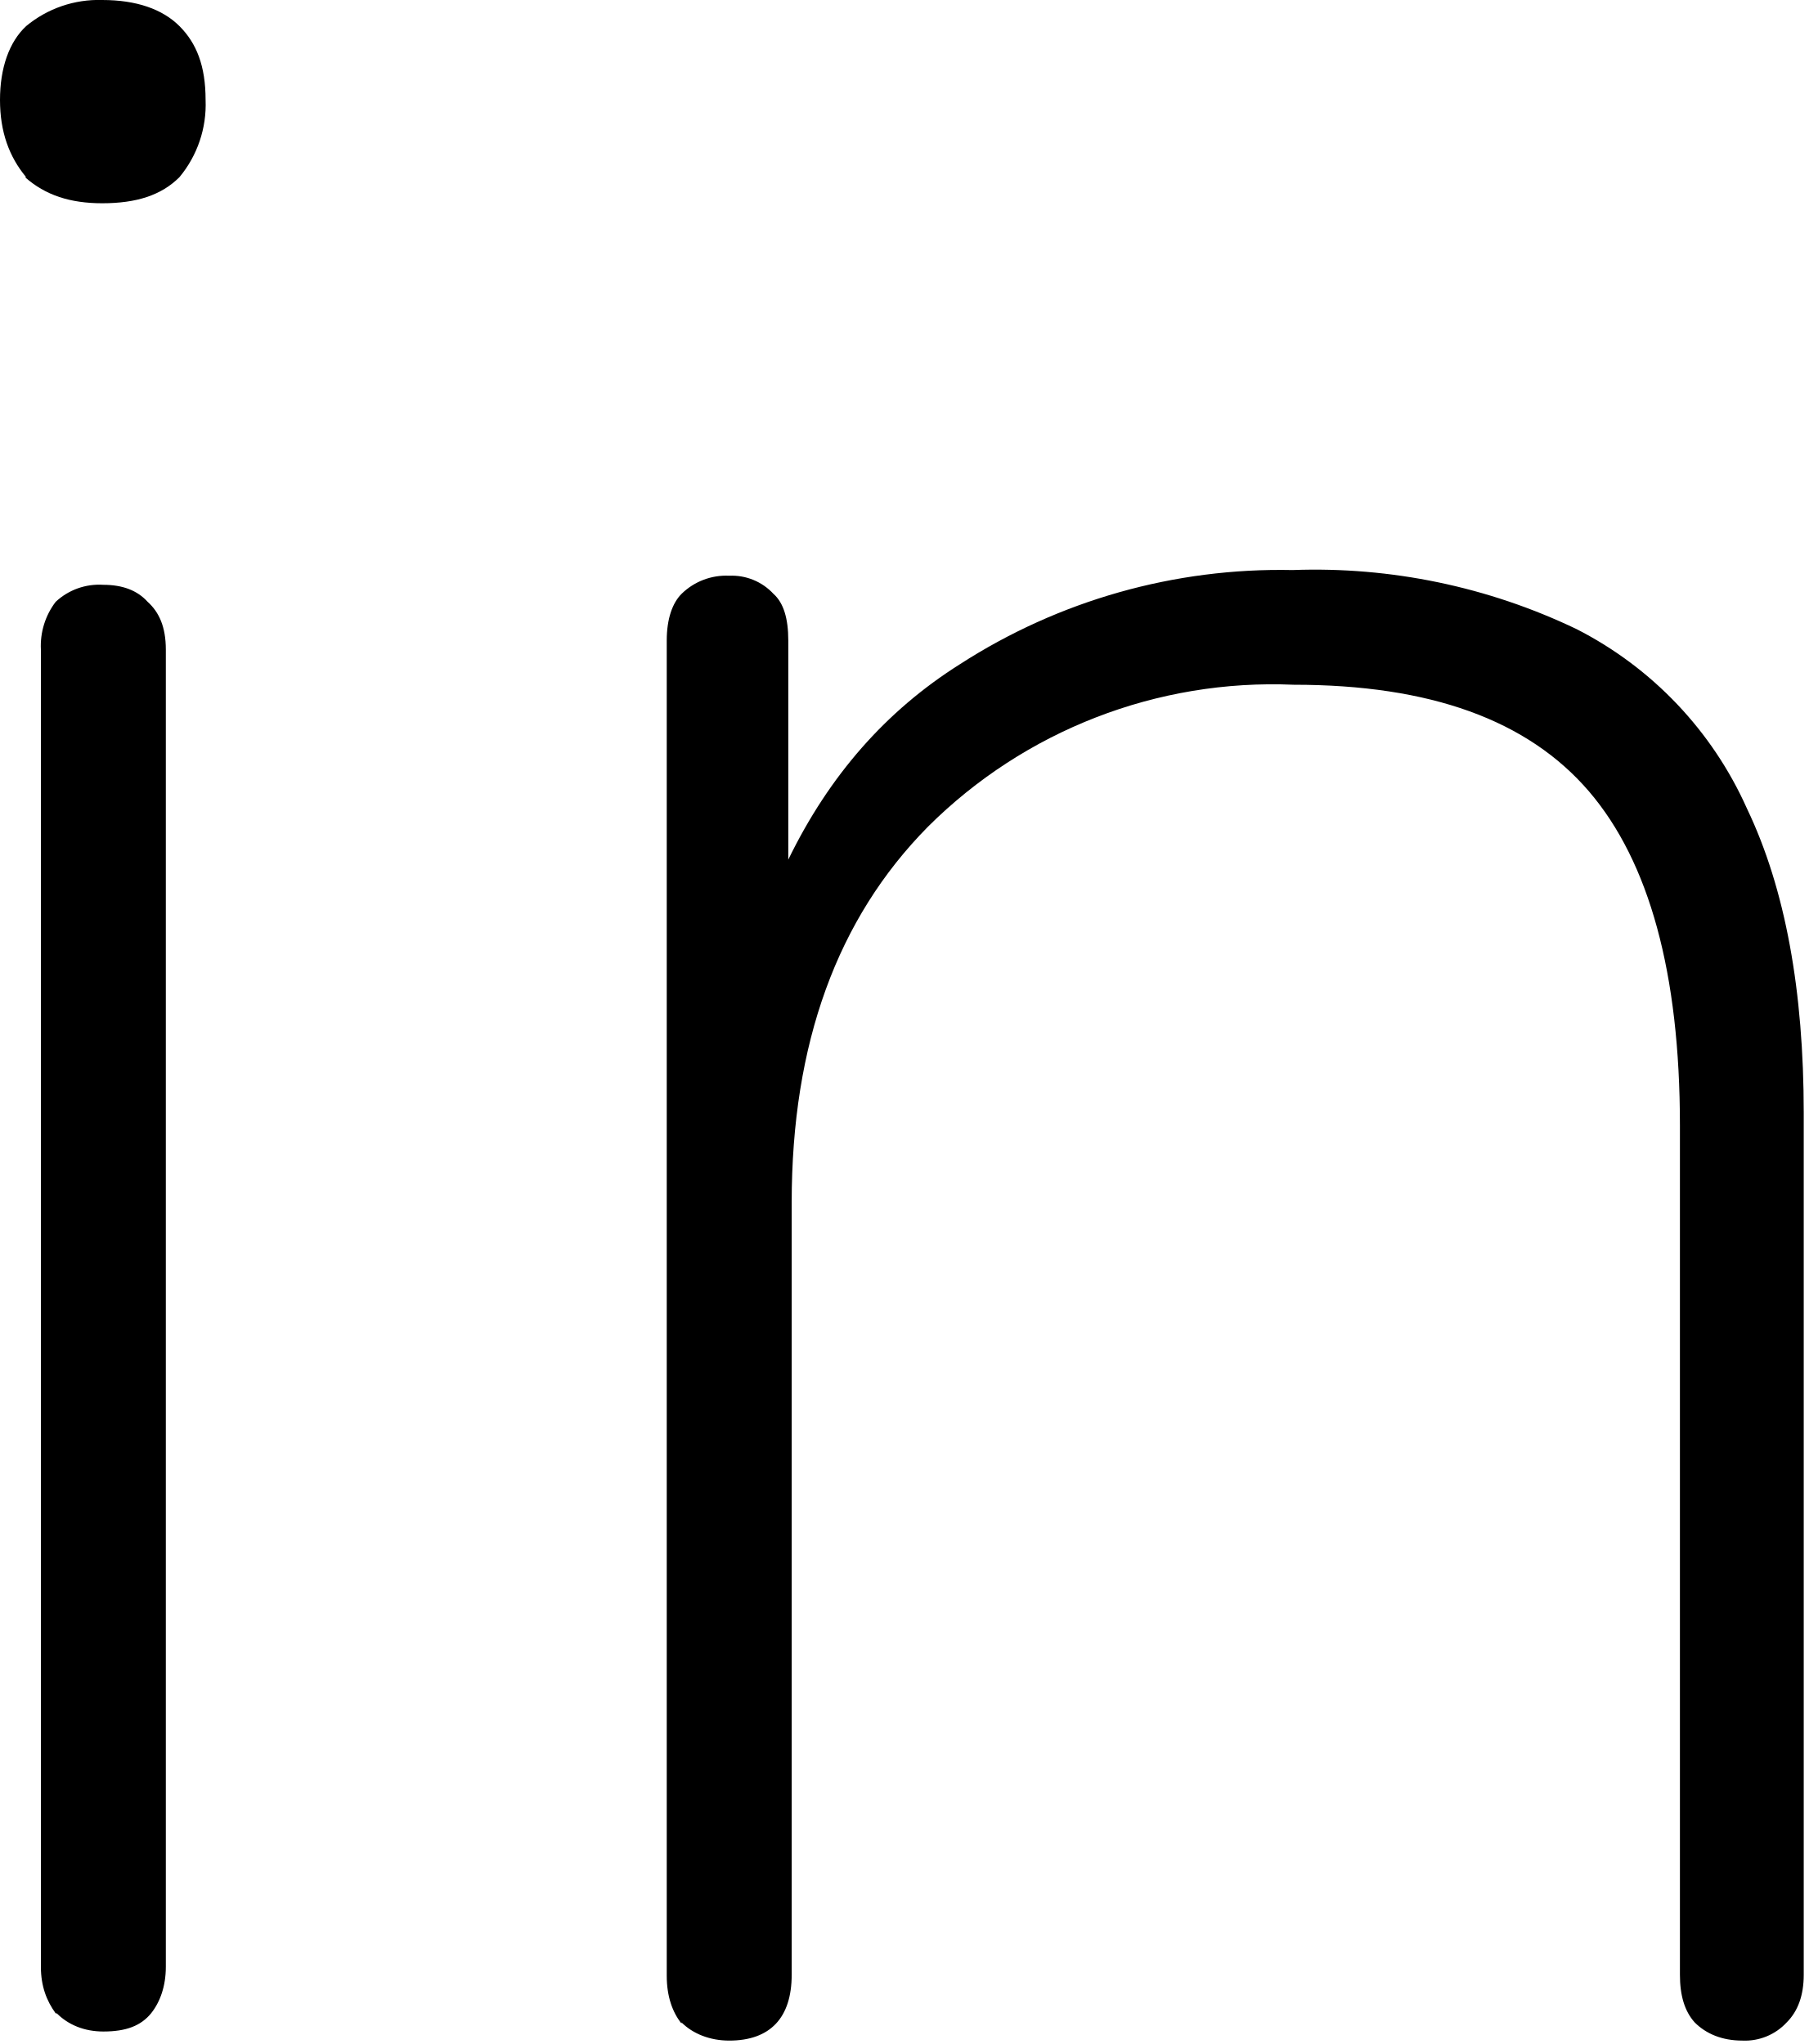
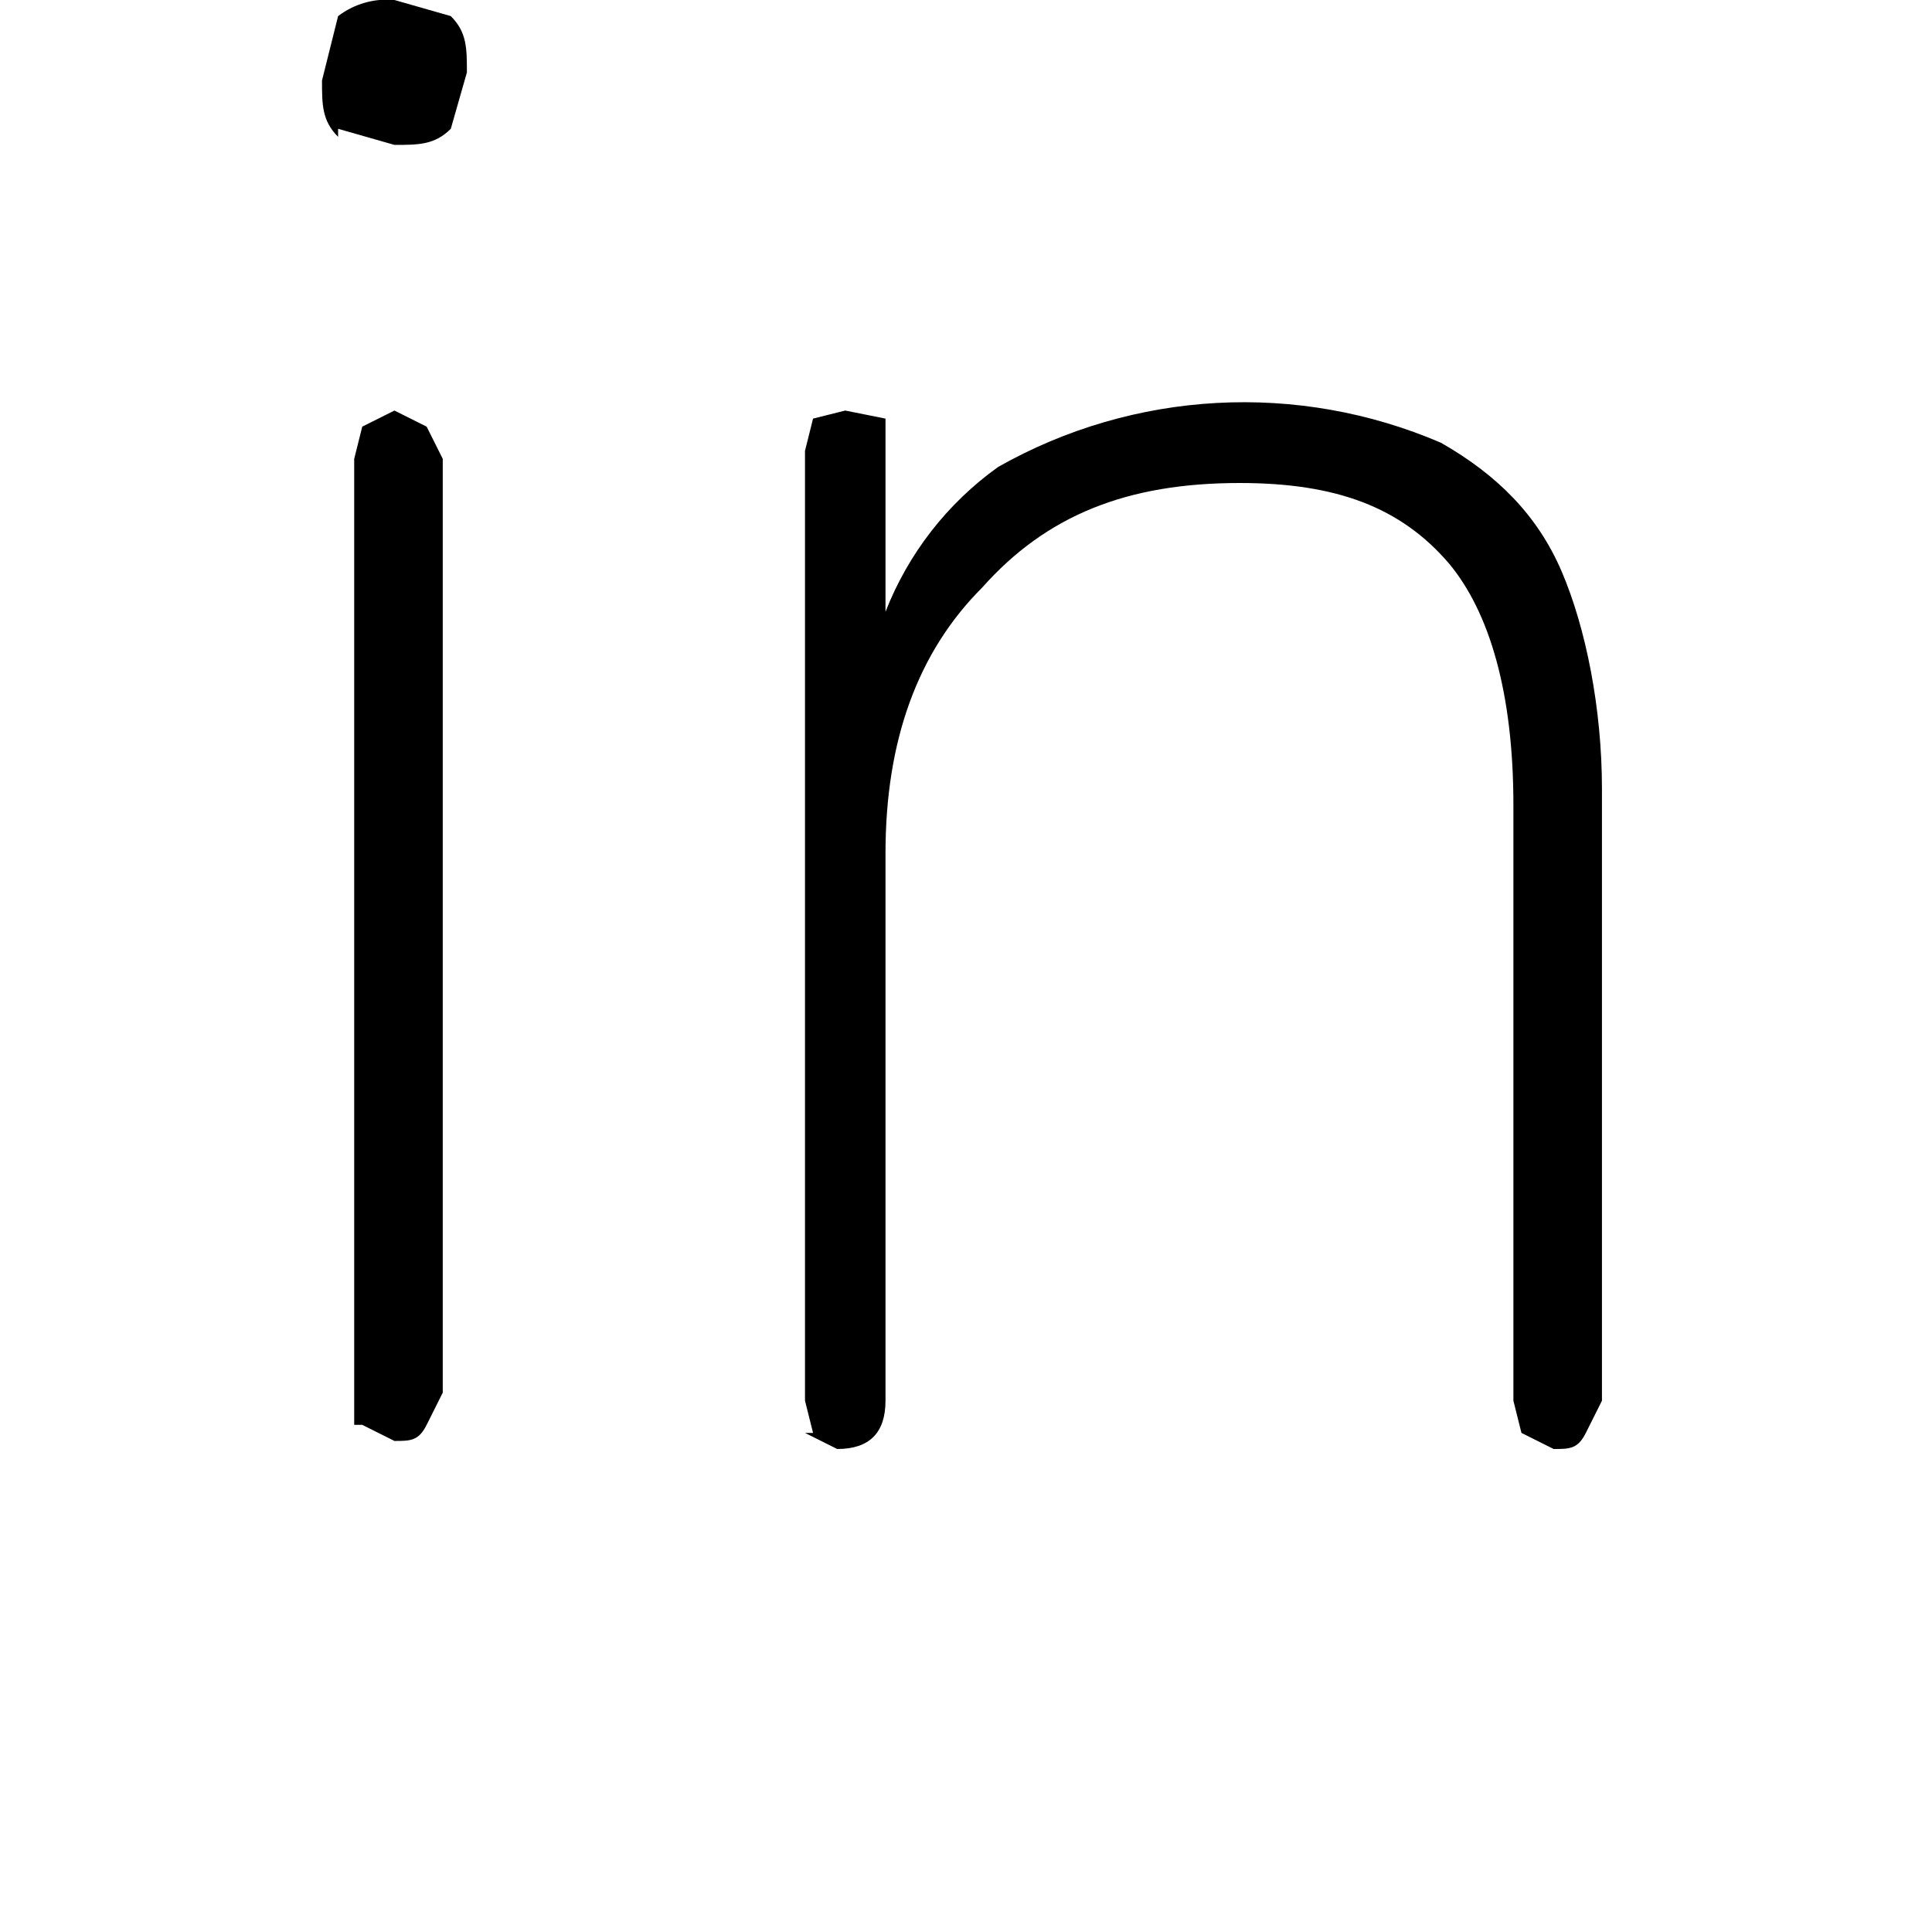
- <svg xmlns="http://www.w3.org/2000/svg" width="16" height="18" viewBox="0 0 16 18" aria-aria-labelledby="icon-linkedin-title" role="img">
-   <path d="M.5 17.73c.1.1.24.16.41.16.2 0 .33-.05.42-.16.08-.1.13-.24.13-.41V5.72c0-.2-.06-.33-.16-.42-.09-.1-.22-.15-.39-.15a.56.56 0 0 0-.42.15.64.64 0 0 0-.13.42v11.6c0 .17.05.3.13.41ZM.22 1.56c.18.16.4.23.68.23.3 0 .52-.07.68-.23a1 1 0 0 0 .23-.68c0-.3-.08-.5-.23-.65C1.43.08 1.2 0 .9 0a1 1 0 0 0-.67.23C.08.37 0 .6 0 .88s.08.5.23.68ZM6 17.81c.1.1.25.16.42.16.36 0 .55-.2.55-.58v-6.8c0-1.4.4-2.5 1.2-3.31a4.3 4.3 0 0 1 3.22-1.25c1.2 0 2.06.31 2.6.94.53.62.8 1.6.8 2.94v7.48c0 .18.04.32.13.42.1.1.24.16.42.16a.5.5 0 0 0 .39-.16c.1-.1.15-.24.15-.42V9.8c0-1.07-.16-1.97-.5-2.68a3.27 3.27 0 0 0-1.5-1.58 5.33 5.33 0 0 0-2.5-.52 5.2 5.2 0 0 0-2.93.83c-.65.41-1.15.98-1.51 1.72V5.64c0-.19-.04-.33-.13-.41a.5.5 0 0 0-.39-.16.56.56 0 0 0-.42.16c-.08.08-.13.22-.13.41V17.4c0 .18.05.32.13.42Z" clip-rule="evenodd" />
+ <svg xmlns="http://www.w3.org/2000/svg" width="24" height="24" viewBox="0 0 24 24" aria-aria-labelledby="icon-linkedin-title" role="img">
+   <path fill-rule="evenodd" d="m4.5 17.7.4.2c.2 0 .3 0 .4-.2l.2-.4V5.7l-.2-.4-.4-.2-.4.2-.1.4v12ZM4.2 1.6l.7.2c.3 0 .5 0 .7-.2l.2-.7c0-.3 0-.5-.2-.7L4.9 0a1 1 0 0 0-.7.2L4 1c0 .3 0 .5.2.7ZM10 17.8l.4.2c.4 0 .6-.2.6-.6v-6.8c0-1.4.4-2.5 1.2-3.3C13 6.4 14 6 15.4 6c1.2 0 2 .3 2.6 1 .5.6.8 1.6.8 3v7.4l.1.4.4.2c.2 0 .3 0 .4-.2l.2-.4V9.8c0-1-.2-2-.5-2.7-.3-.7-.8-1.2-1.5-1.6a6.2 6.2 0 0 0-5.5.3A4 4 0 0 0 11 7.6V5.2l-.5-.1-.4.1-.1.4v11.8l.1.4Z" />
</svg>
